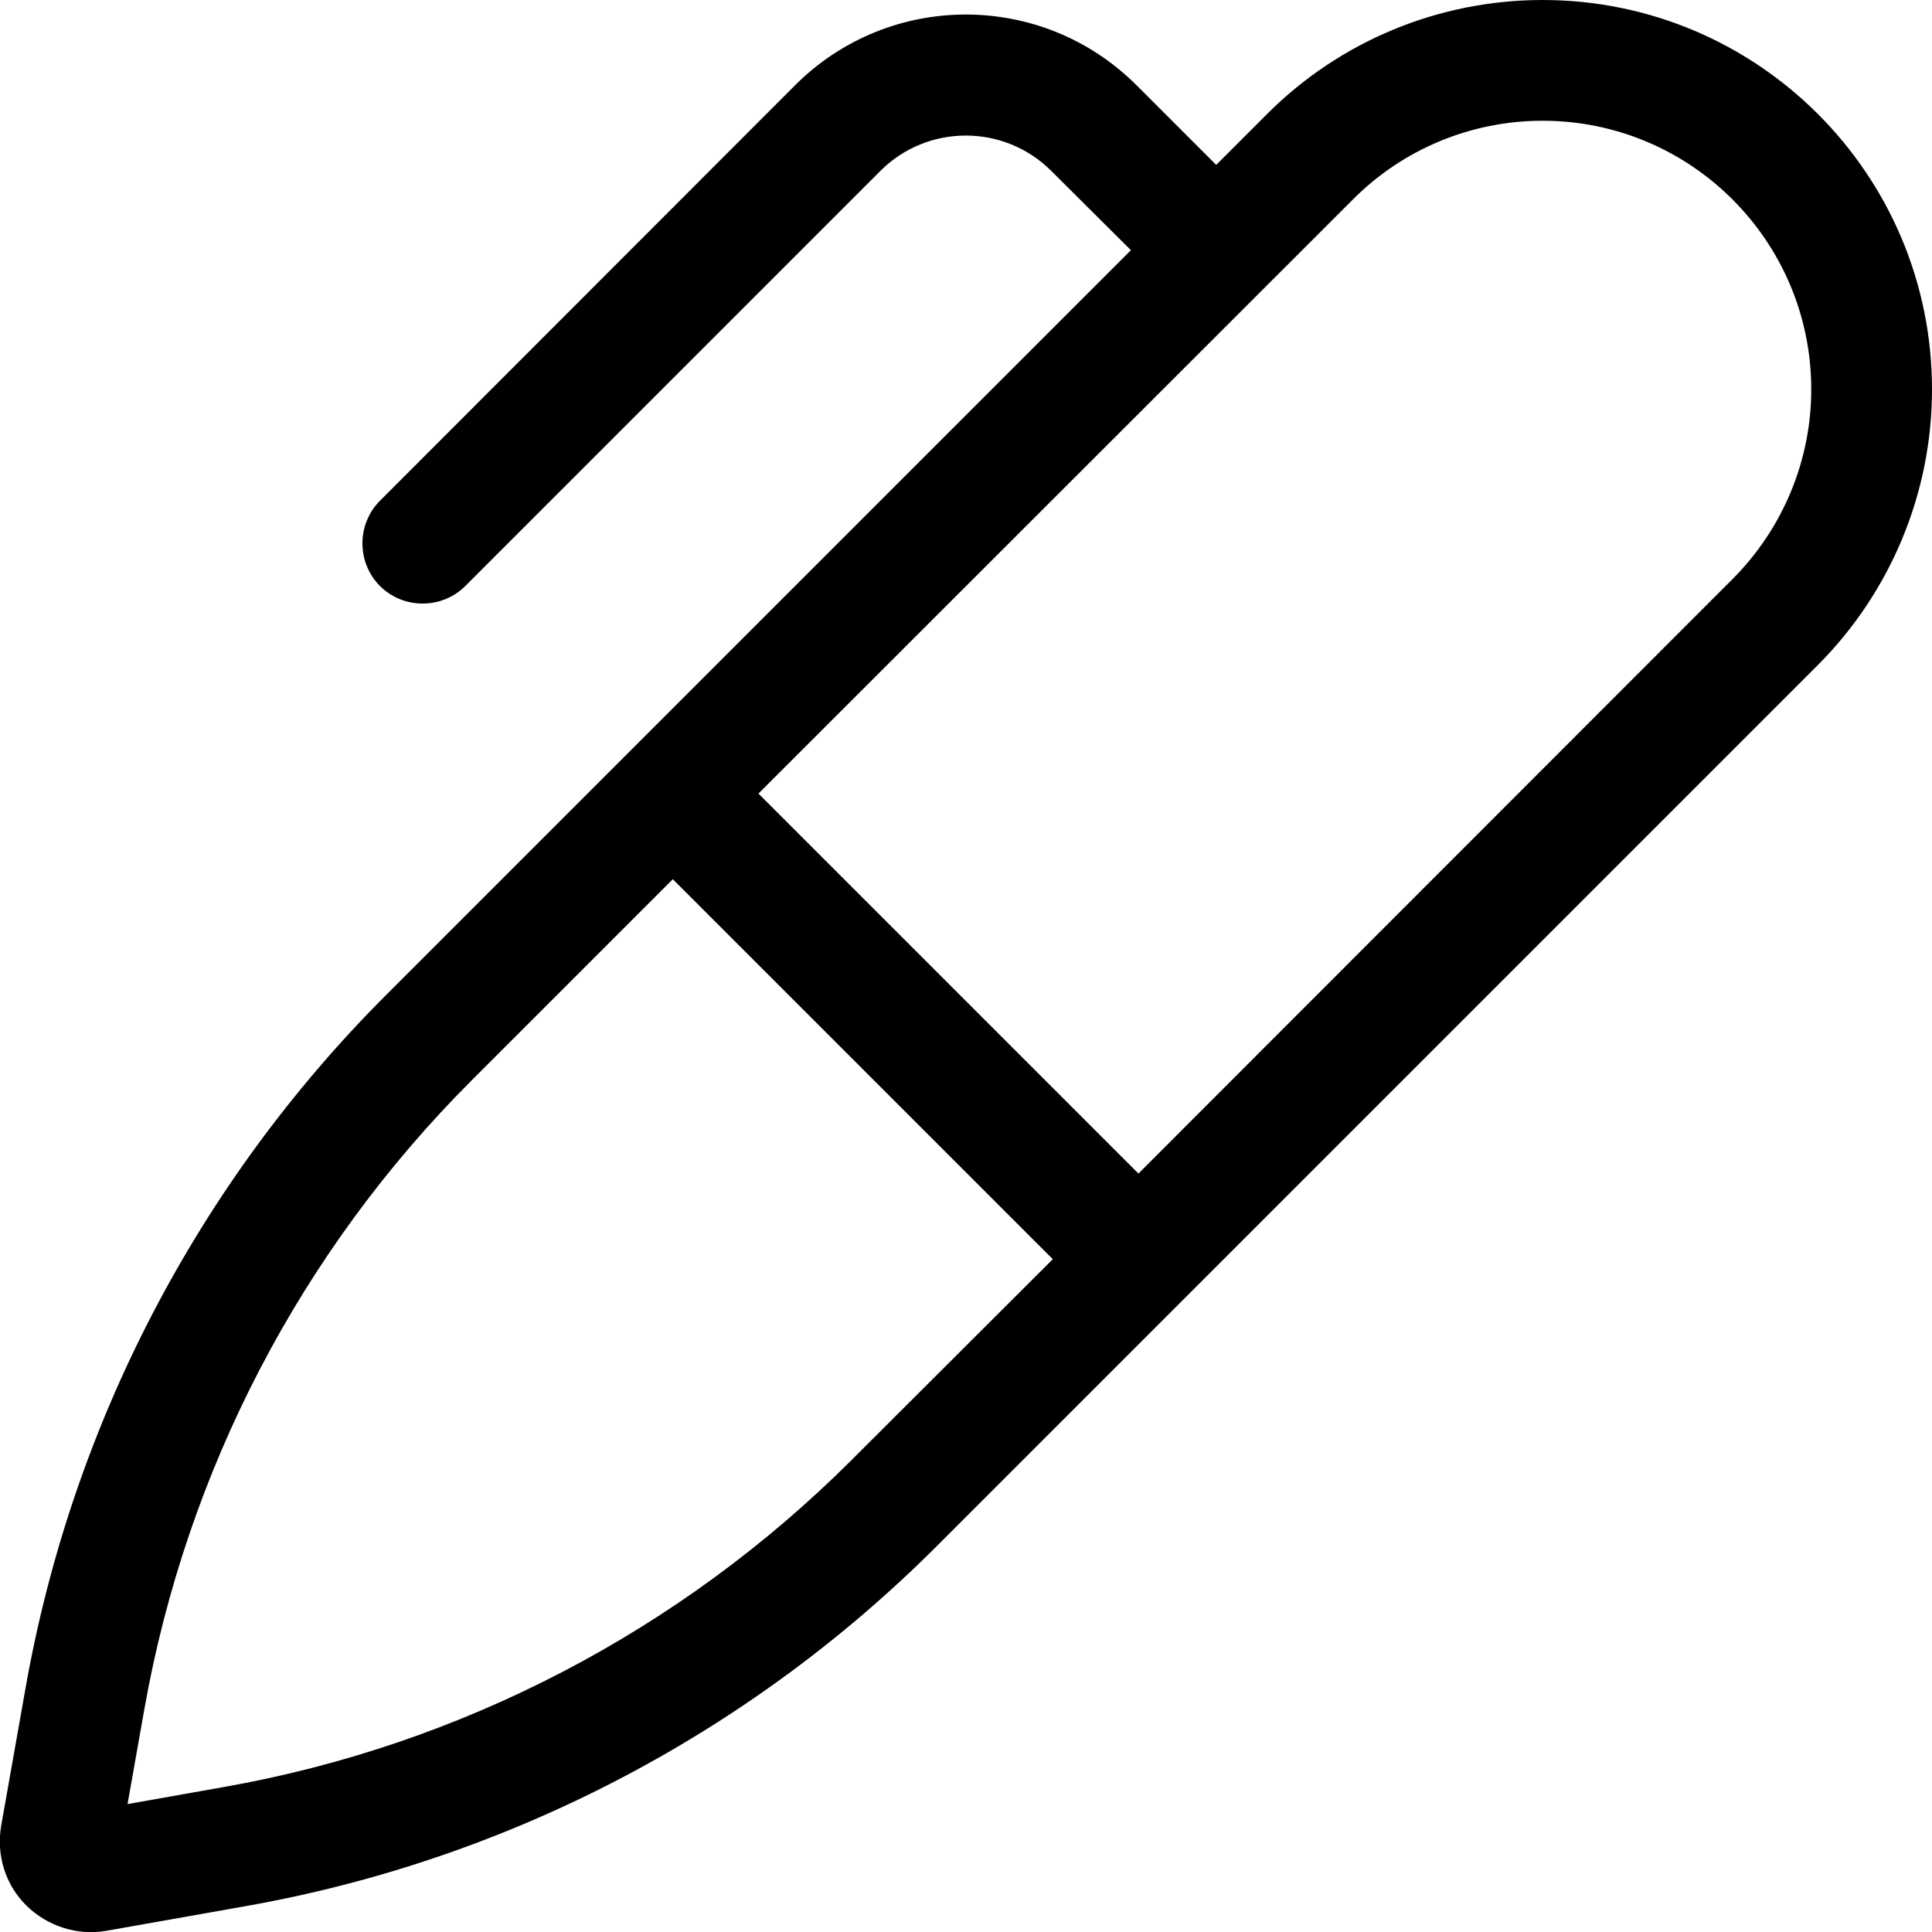
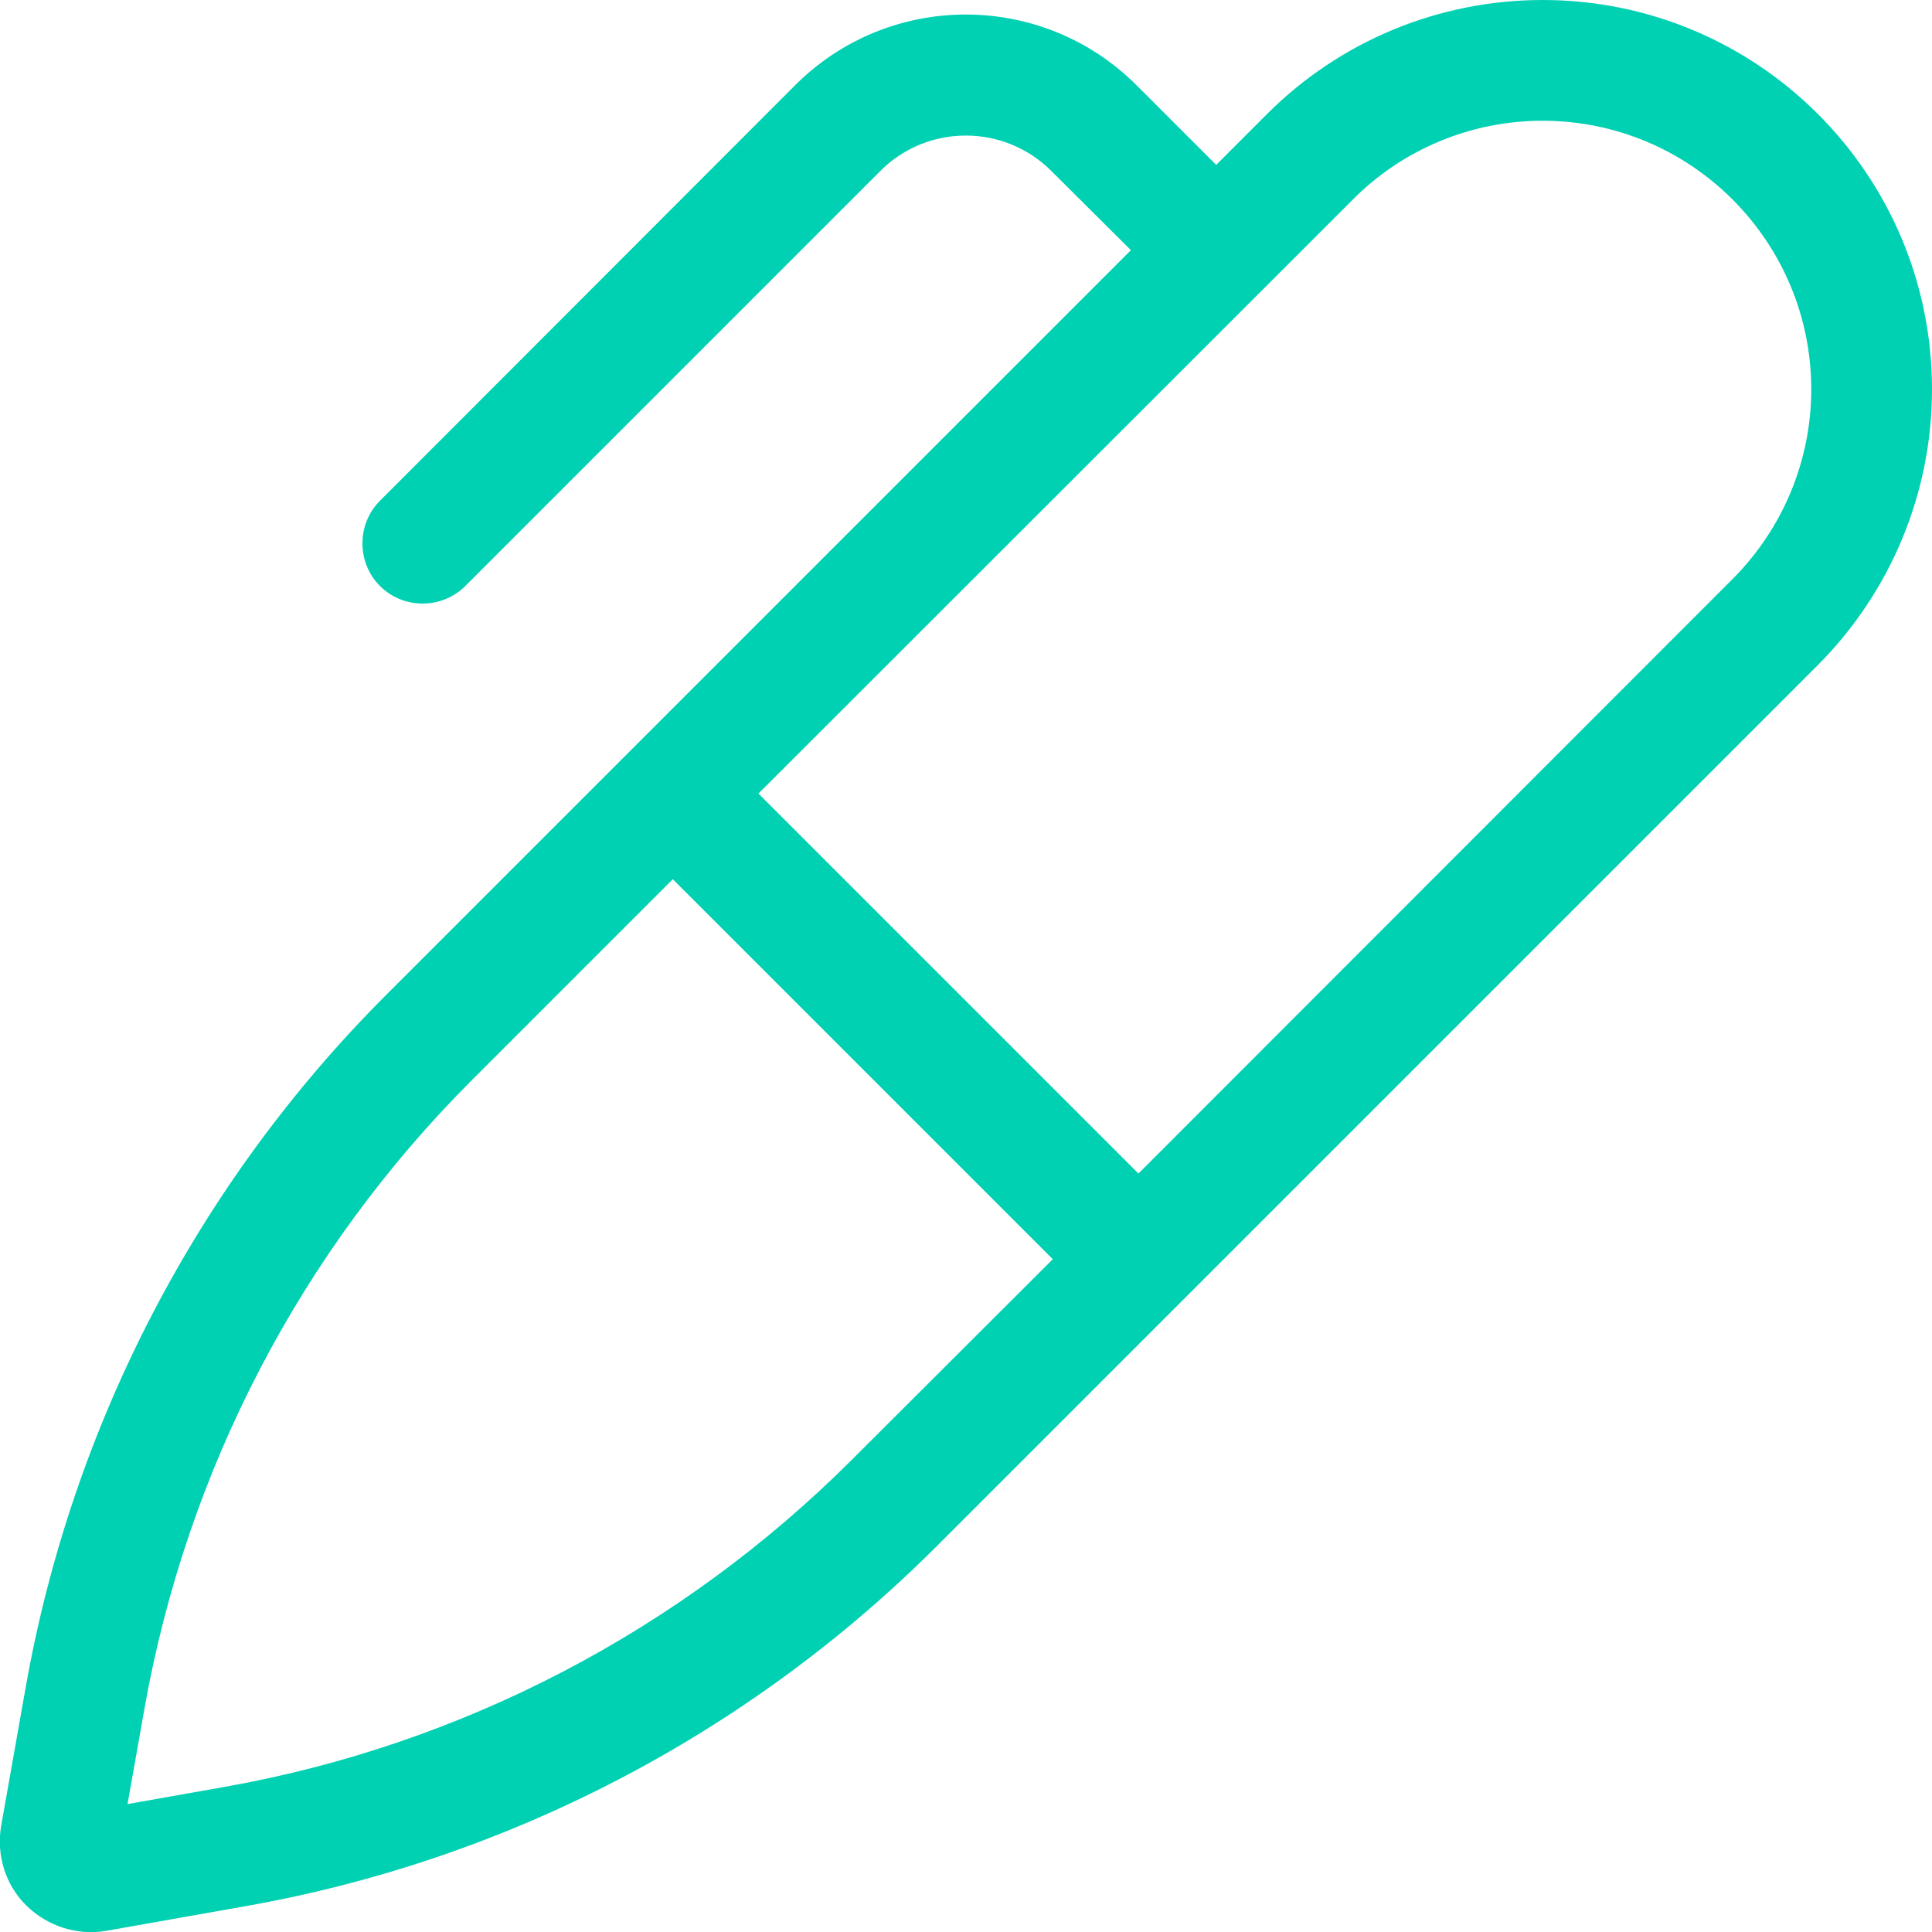
<svg xmlns="http://www.w3.org/2000/svg" viewBox="0 0 512 512">
-   <path fill="currentColor" d="M358.5 52.9L201 210.3 301.7 311 459.1 153.5c13.4-13.4 20.9-31.5 20.9-50.3 0-39.3-31.9-71.2-71.2-71.2-18.9 0-37 7.5-50.3 20.9zM178.3 233L125 286.3C79.7 331.6 49.5 389.7 38.3 452.7l-4.5 25.4 25.4-4.5c63-11.1 121.1-41.4 166.4-86.6L279 333.7 178.3 233zM335.8 30.2c19.4-19.4 45.6-30.2 73-30.2 57 0 103.2 46.2 103.2 103.2 0 27.4-10.9 53.6-30.2 73L248.3 409.7c-49.9 49.9-114 83.3-183.5 95.5l-36.7 6.5C20.5 513 12.6 510.5 7 505s-8-13.4-6.7-21.1l6.5-36.7c12.3-69.5 45.6-133.6 95.5-183.5L299.7 66.3 278.6 45.3c-12.5-12.5-32.8-12.5-45.3 0L123.3 155.3c-6.2 6.2-16.4 6.2-22.6 0s-6.2-16.4 0-22.6L210.7 22.6c25-25 65.5-25 90.5 0l21.1 21.1 13.5-13.5z" />
+   <path fill="#00d1b2" d="M358.5 52.9L201 210.3 301.7 311 459.1 153.5c13.4-13.4 20.9-31.5 20.9-50.3 0-39.3-31.9-71.2-71.2-71.2-18.9 0-37 7.5-50.3 20.9zM178.3 233L125 286.3C79.7 331.6 49.5 389.7 38.3 452.7l-4.5 25.4 25.4-4.5c63-11.1 121.1-41.4 166.4-86.6L279 333.7 178.3 233zM335.8 30.2c19.4-19.4 45.6-30.2 73-30.2 57 0 103.2 46.2 103.2 103.2 0 27.4-10.9 53.6-30.2 73L248.3 409.7c-49.9 49.9-114 83.3-183.5 95.5l-36.7 6.5C20.5 513 12.6 510.5 7 505s-8-13.4-6.7-21.1l6.5-36.7c12.3-69.5 45.6-133.6 95.5-183.5L299.7 66.3 278.6 45.3c-12.5-12.5-32.8-12.5-45.3 0L123.3 155.3c-6.2 6.2-16.4 6.2-22.6 0s-6.2-16.4 0-22.6L210.7 22.6c25-25 65.5-25 90.5 0l21.1 21.1 13.5-13.5z" />
</svg>
